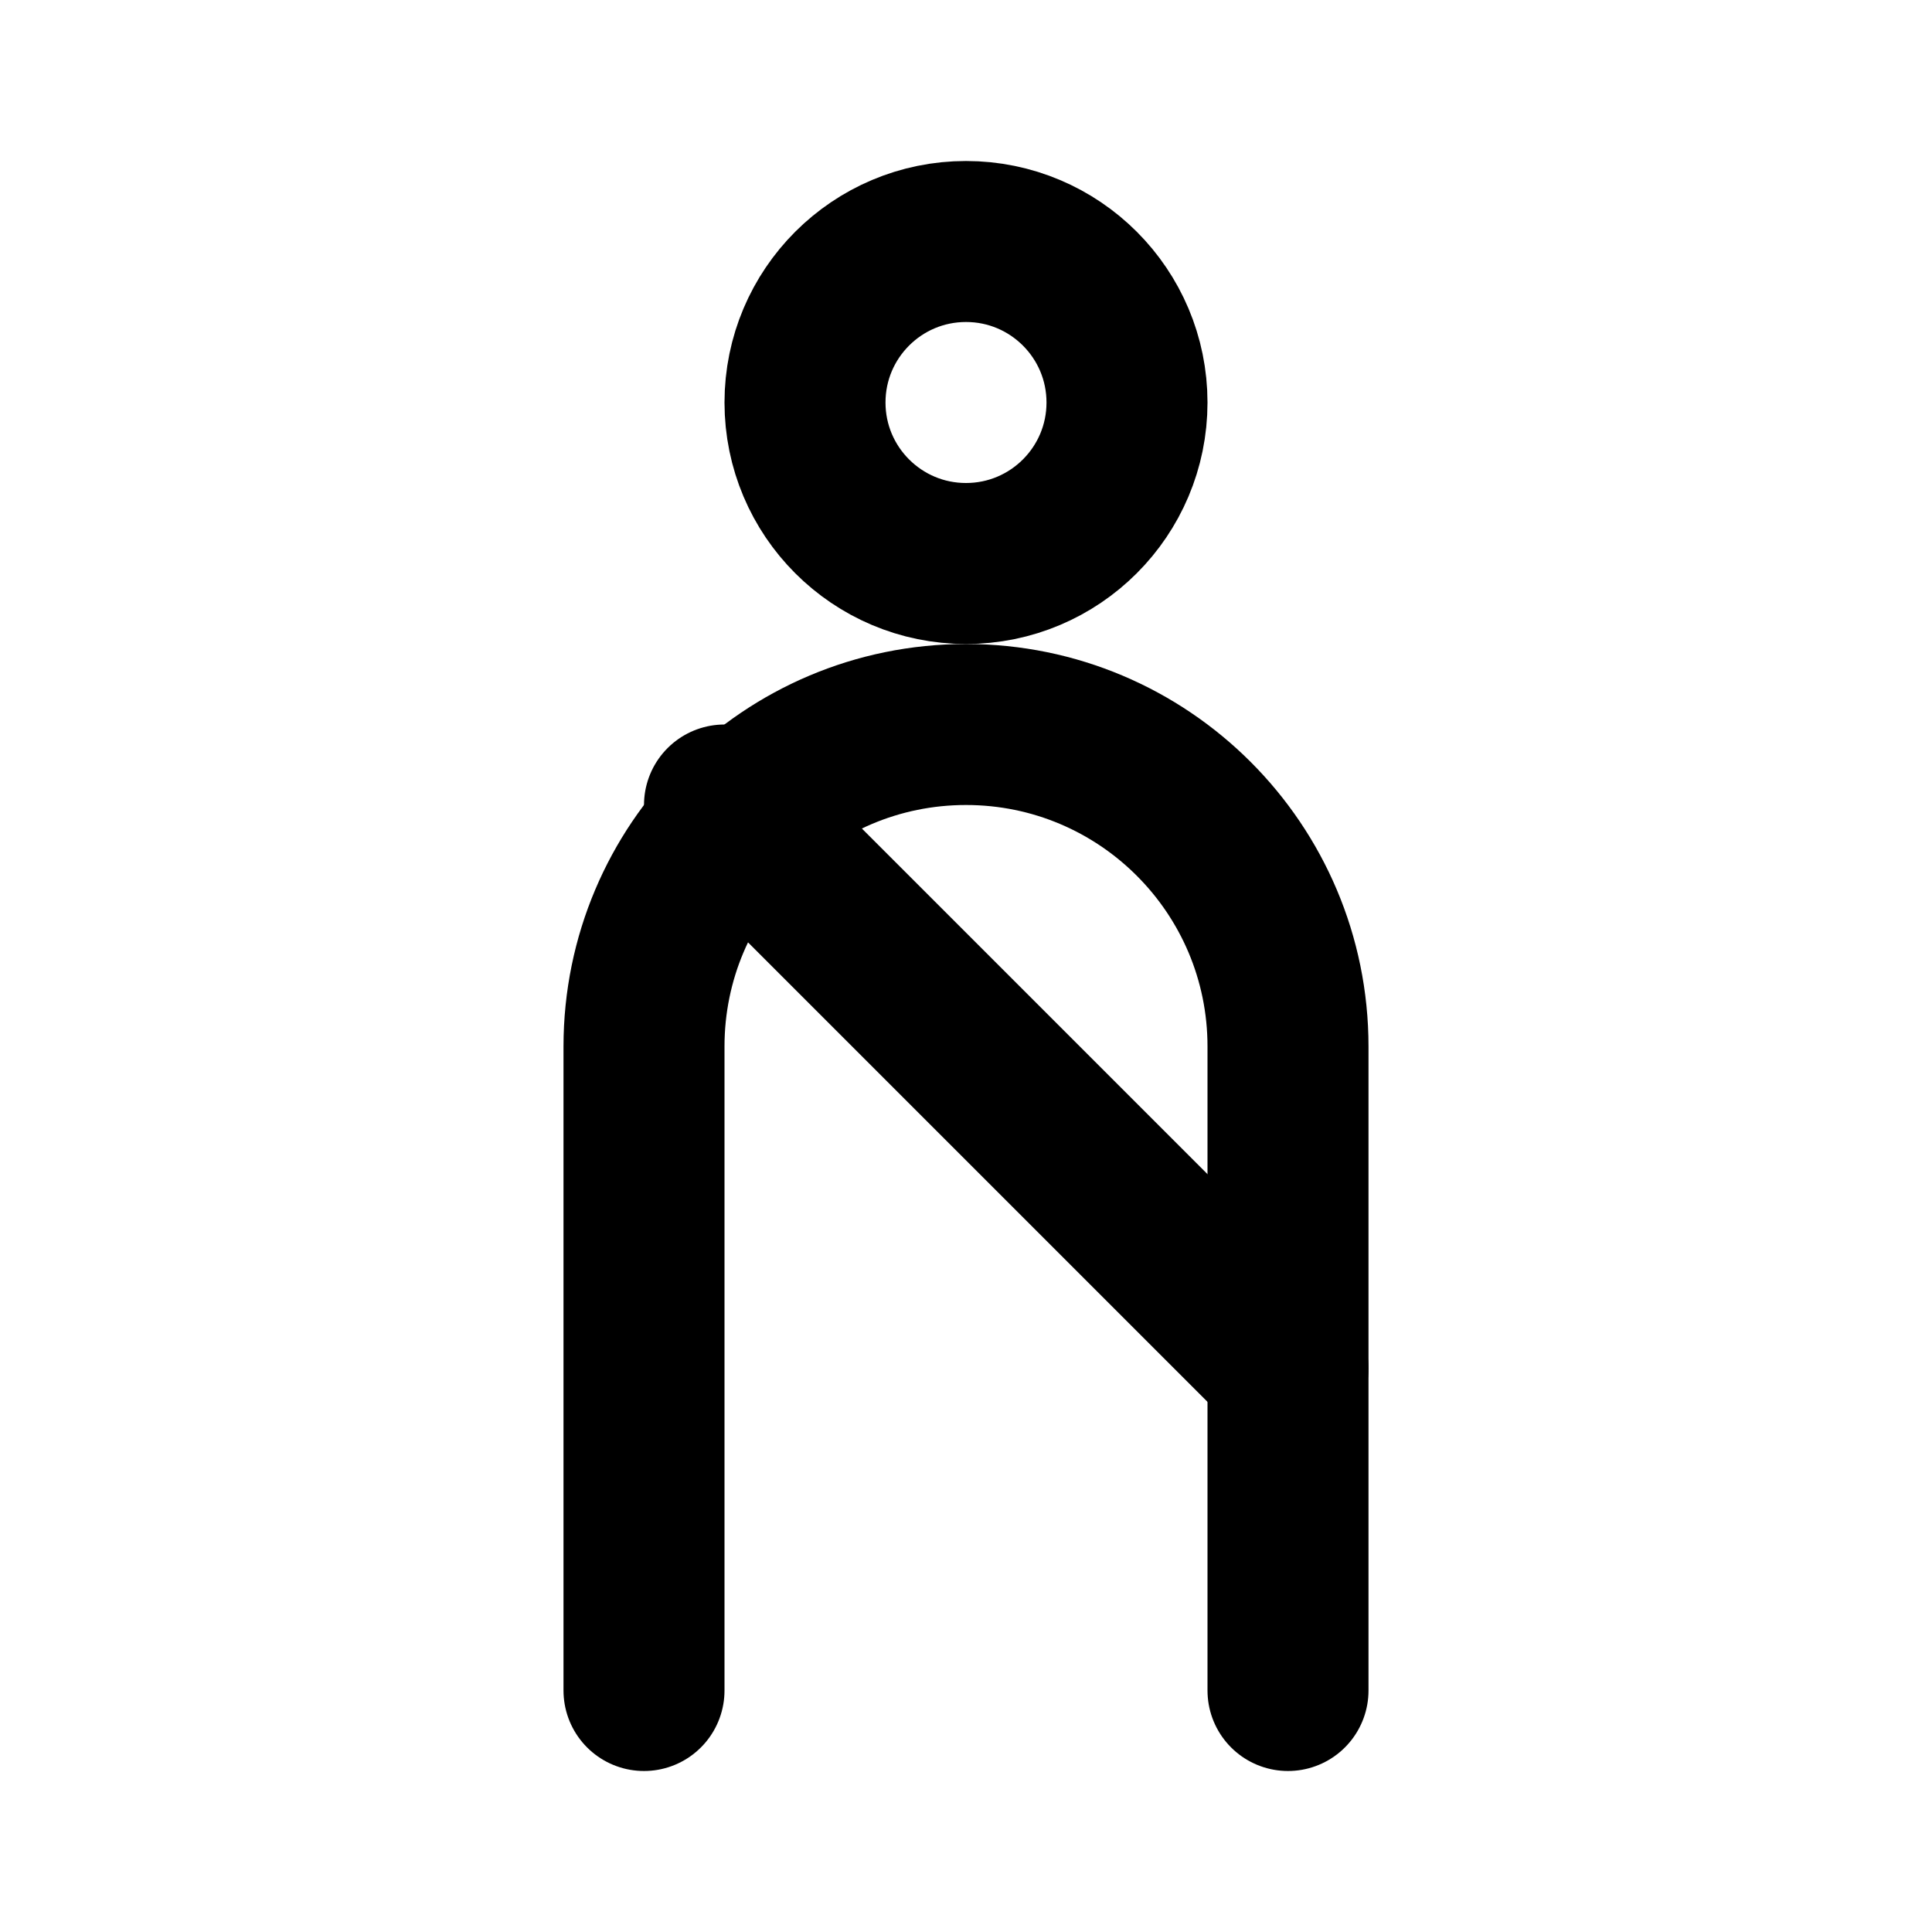
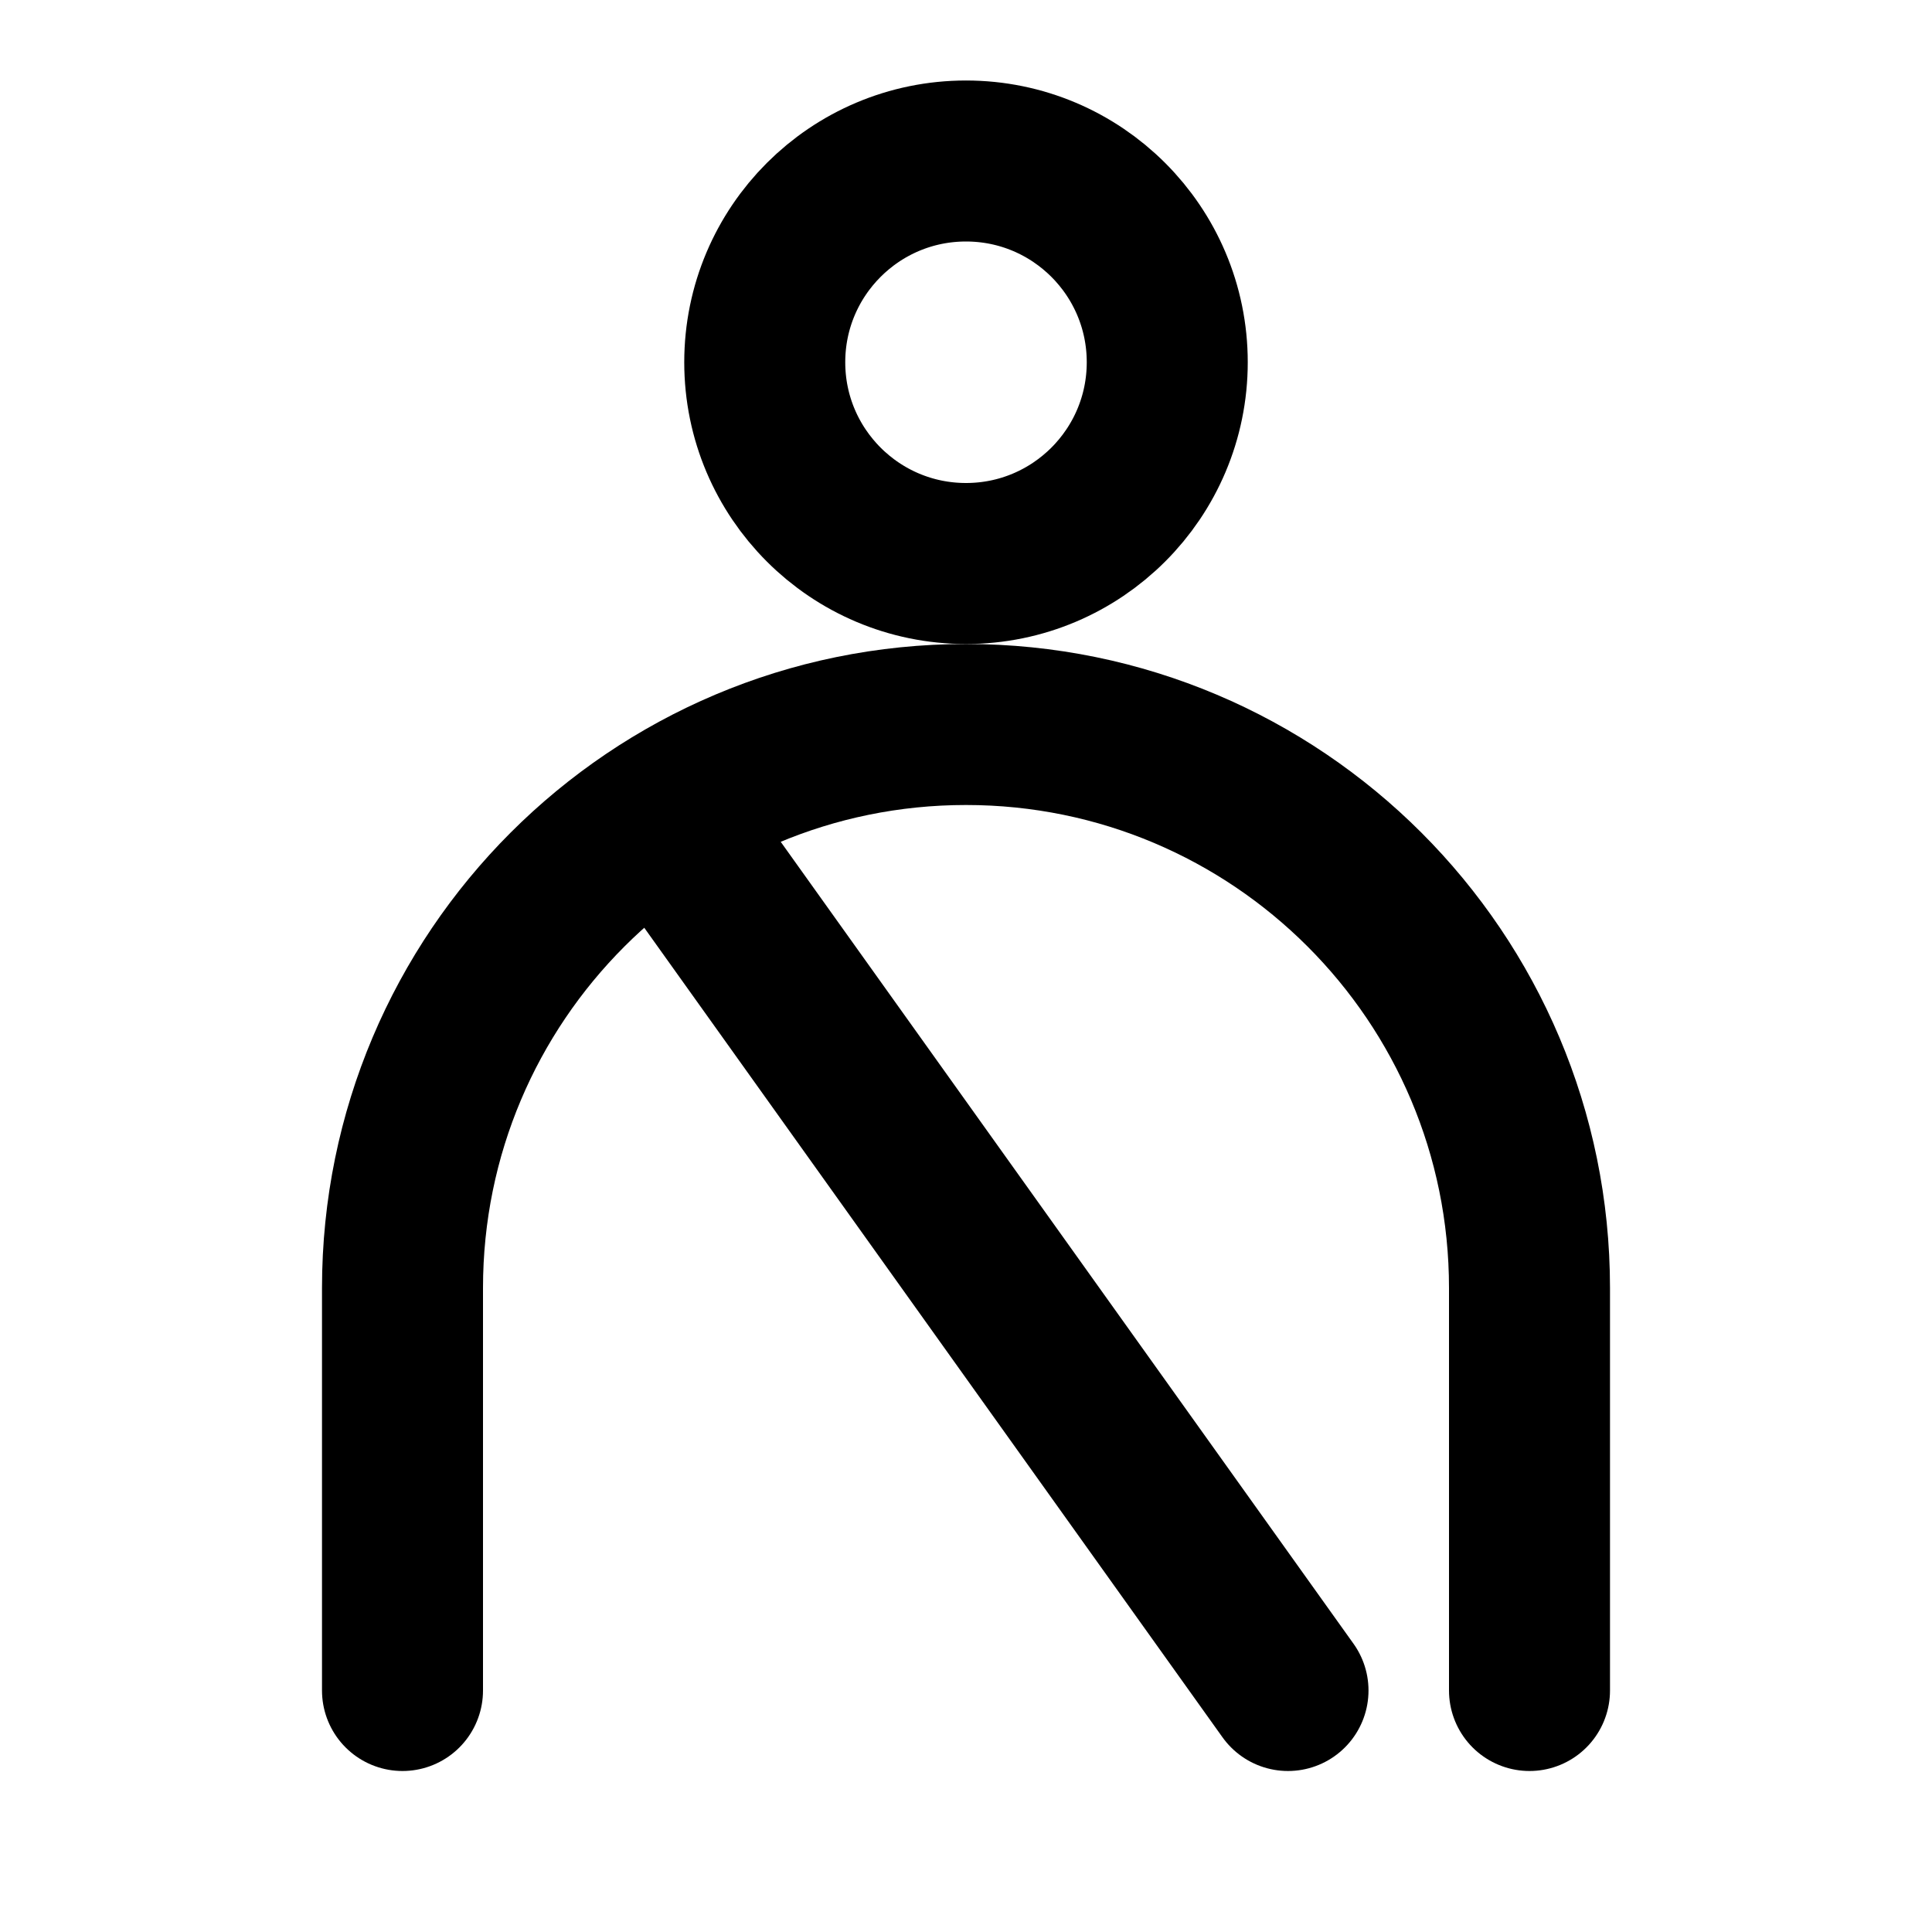
<svg xmlns="http://www.w3.org/2000/svg" viewBox="0 0 24 24" fill="none" stroke="#000" stroke-width="2" stroke-linecap="round" stroke-linejoin="round">
-   <circle cx="12" cy="5" r="2" />
-   <path d="M8 21v-8a4 4 0 0 1 8 0v8" />
-   <path d="M9 10l7 7" />
+   <circle cx="12" cy="4.5" r="2.5" />
+   <path d="M5 21v-5a7 7 0 0 1 14 0v5" />
+   <path d="M8.5 10.5 16 21" />
</svg>
